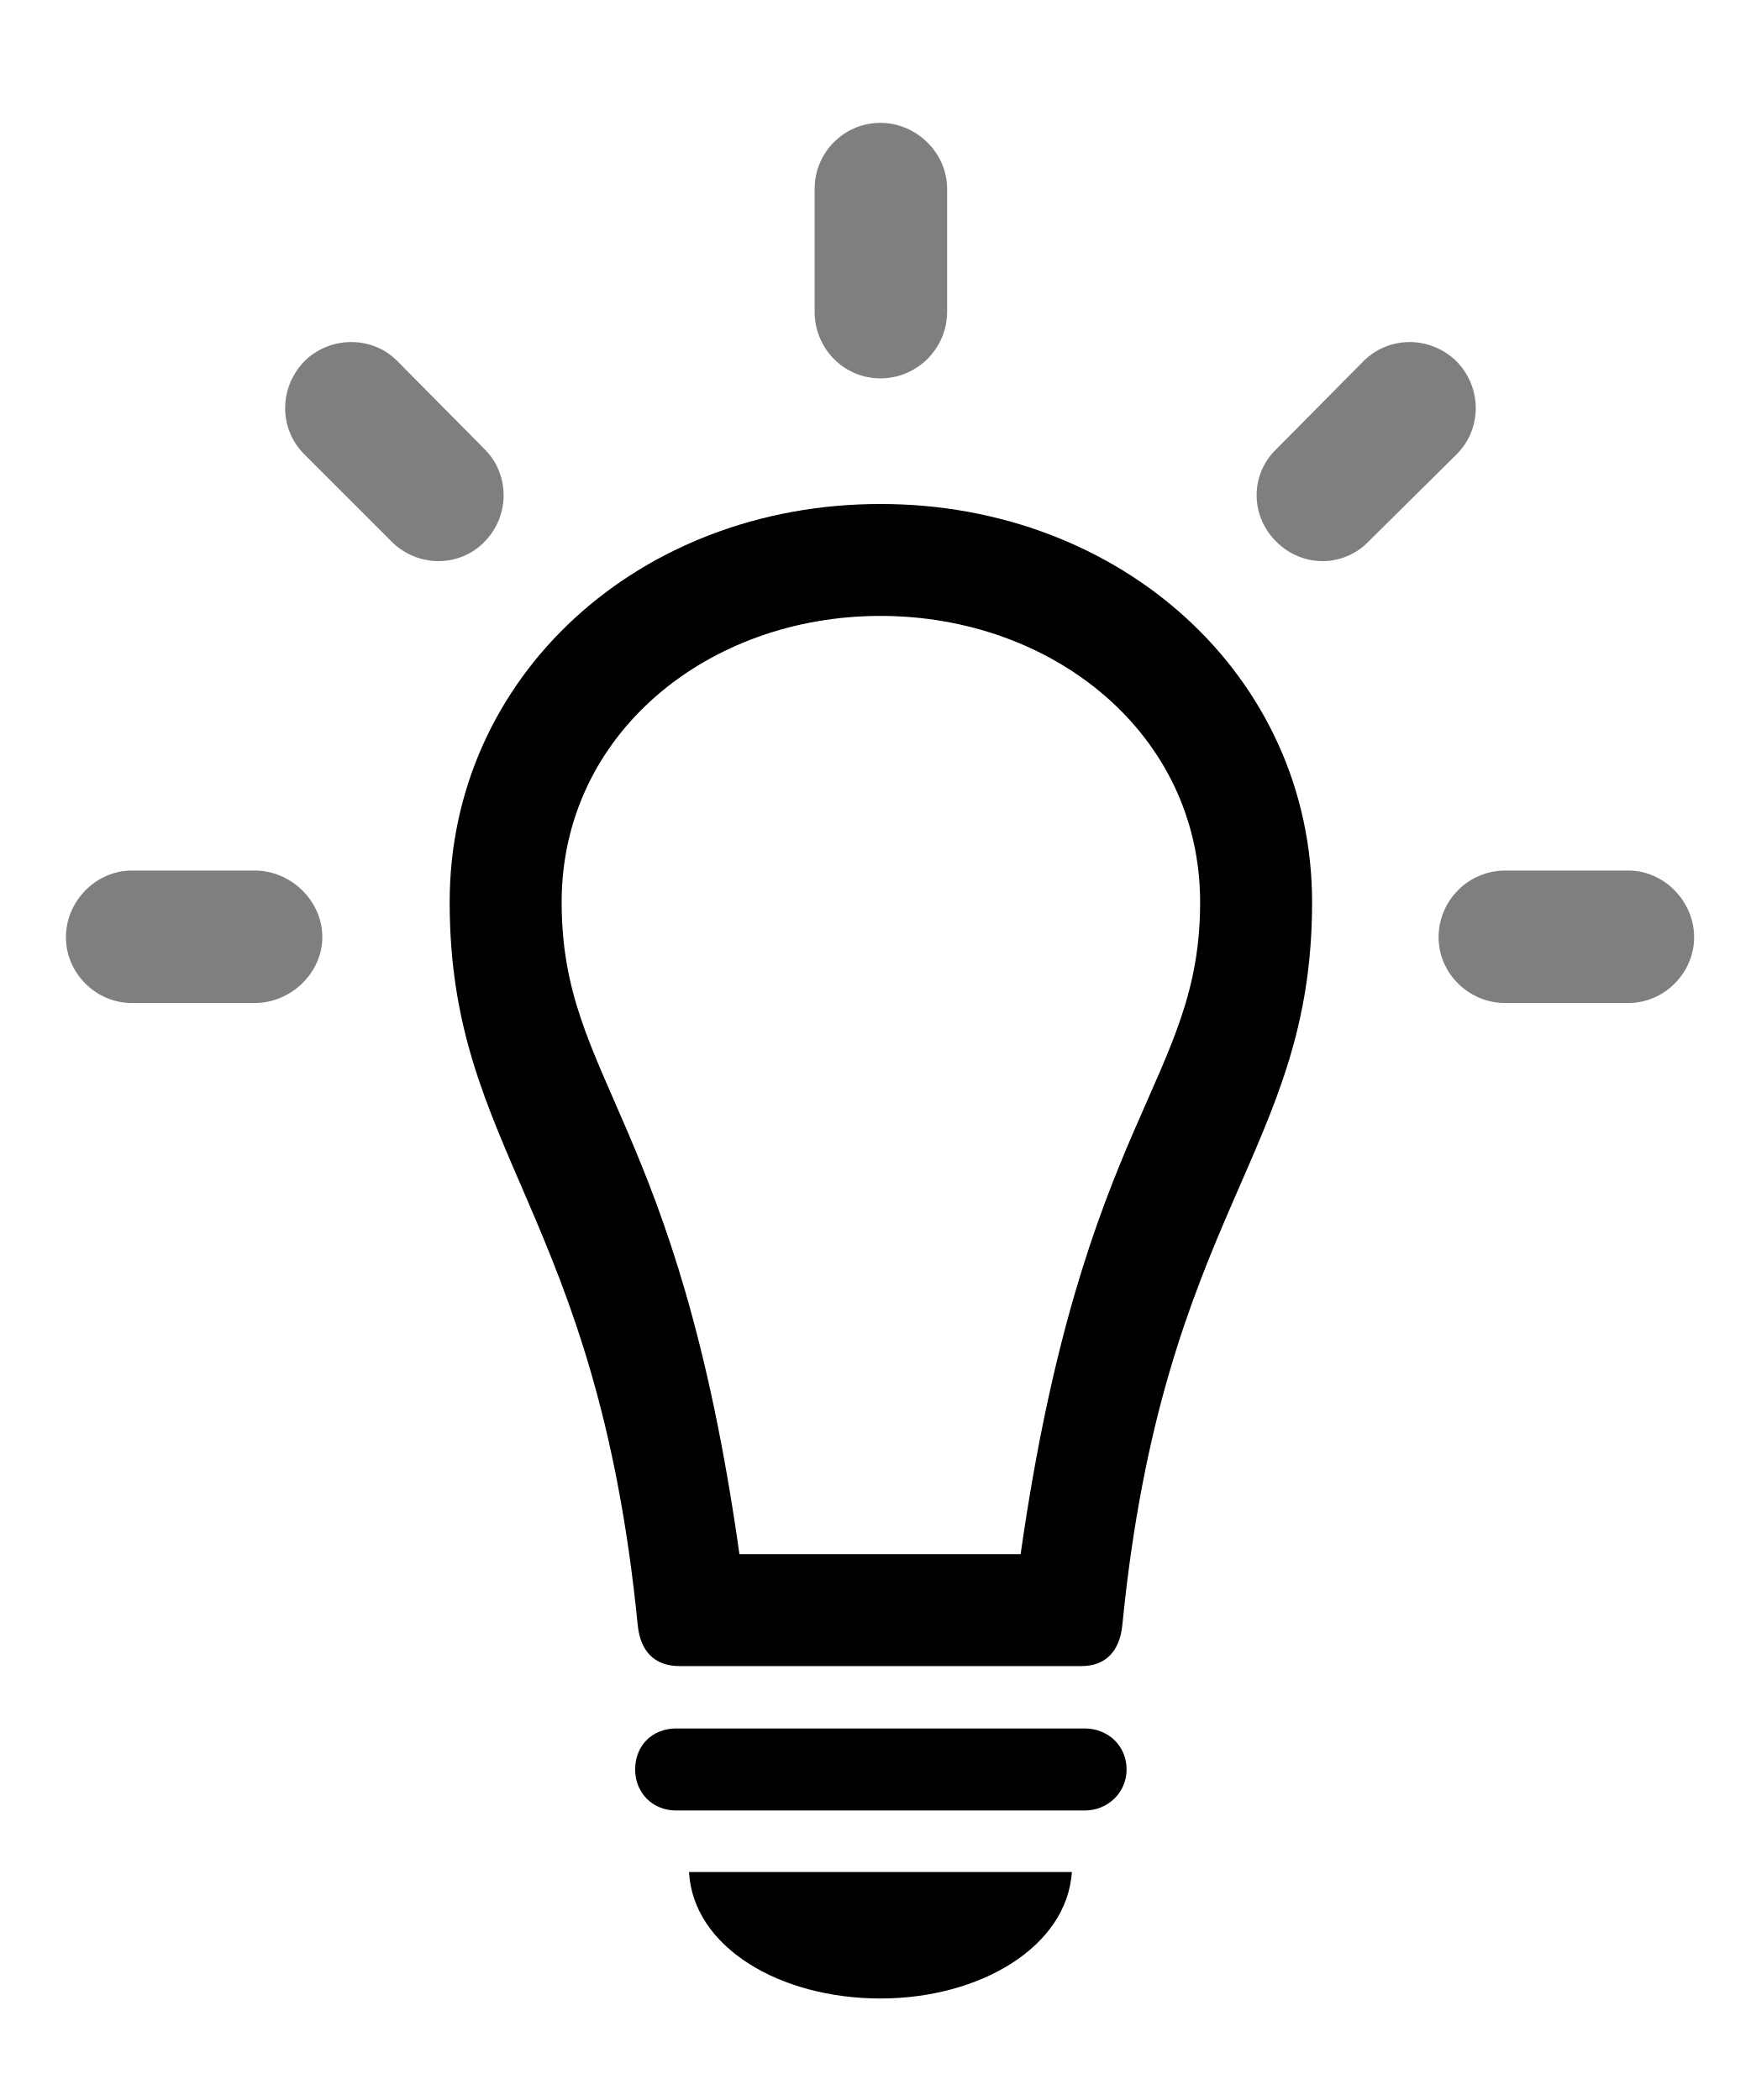
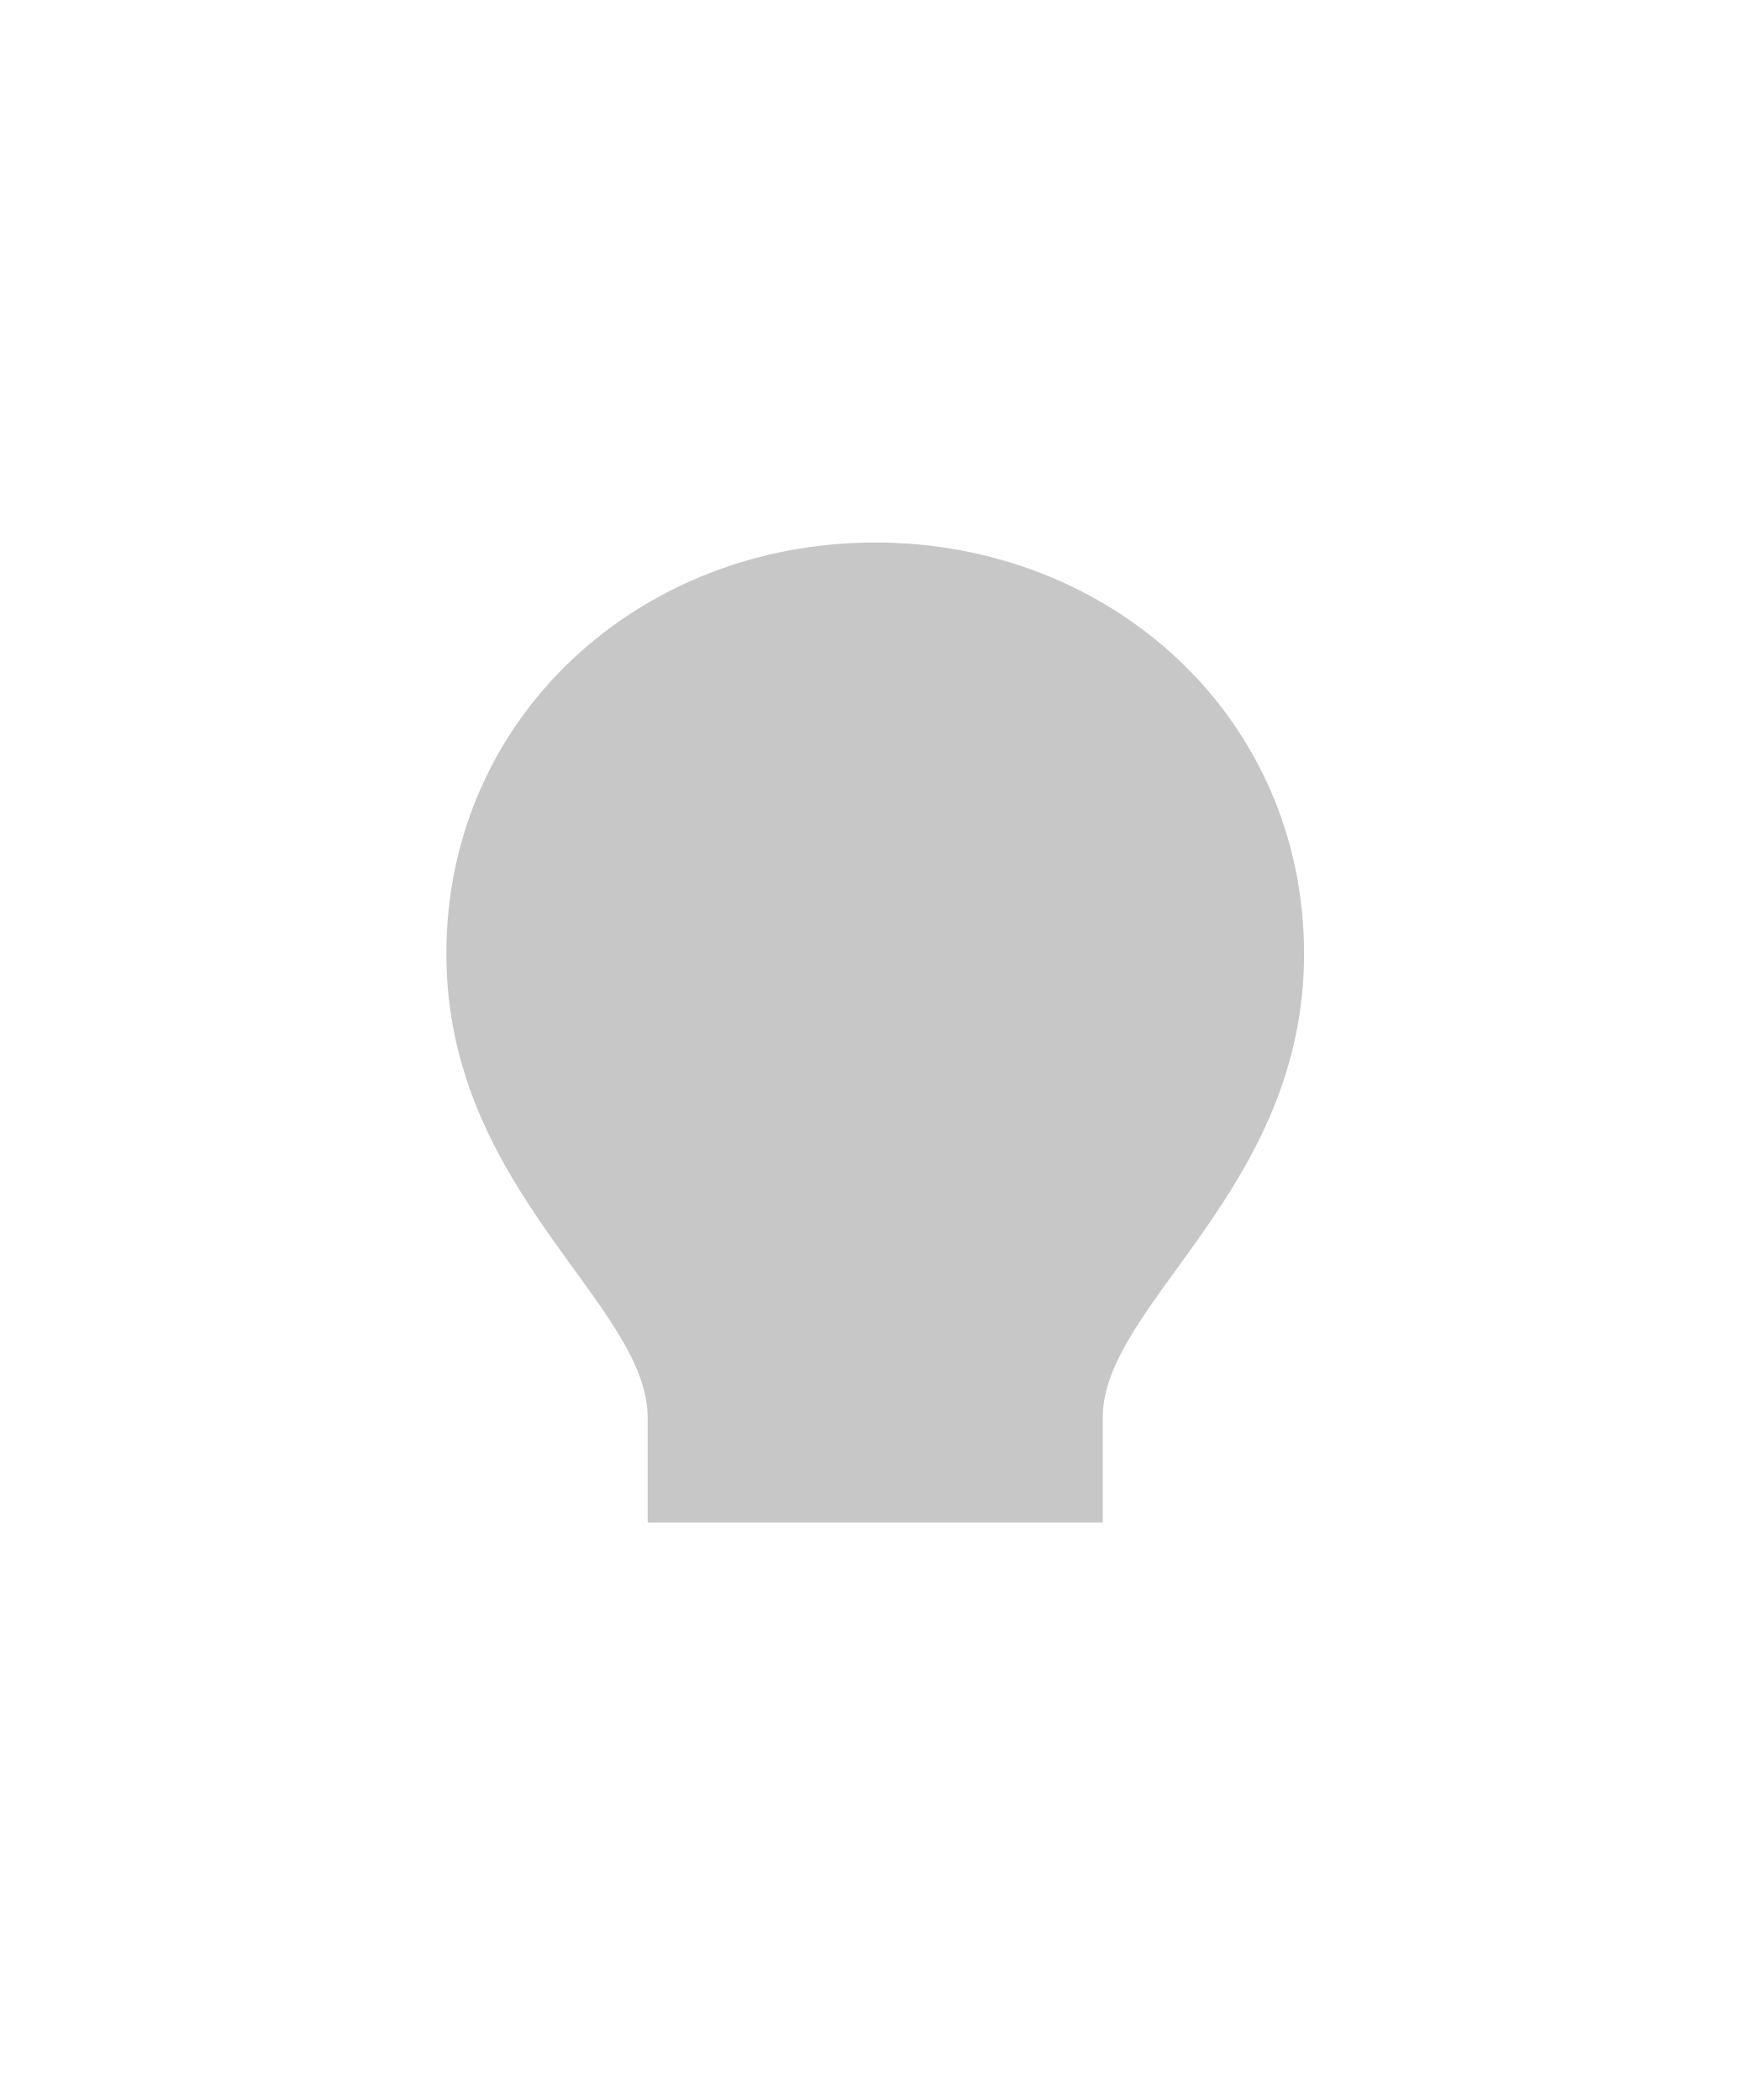
- <svg xmlns="http://www.w3.org/2000/svg" version="1.1" width="20" height="24" viewBox="0 0 100 120">
+ <svg xmlns="http://www.w3.org/2000/svg" width="20" height="24" viewBox="0 0 20 24">
  <style>
-     path { fill: -apple-system-orange; }
-     .secondary { opacity: 0.5; }
+     path, line { stroke: -apple-system-orange; stroke-width: 1.6; stroke-linecap: round; stroke-linejoin: round; }
+     path { fill: -apple-system-orange; fill-opacity: 0.22; }
+     .ray { opacity: 0.55; }
</style>
-   <g id="Regular-S" transform="matrix(1 0 0 1 -6 110)">
-     <path class="secondary" d="M20.557-52.685C22.607-52.685 24.414-54.395 24.414-56.445C24.414-58.545 22.607-60.254 20.557-60.254L13.525-60.254C11.475-60.254 9.766-58.496 9.766-56.445C9.766-54.395 11.475-52.685 13.525-52.685ZM28.369-79.053C29.834-77.588 32.227-77.539 33.691-79.053C35.156-80.566 35.107-82.91 33.691-84.326L28.711-89.356C27.295-90.82 24.854-90.82 23.389-89.356C21.924-87.842 21.924-85.498 23.389-84.033ZM52.539-92.188C52.539-90.088 54.199-88.379 56.299-88.379C58.398-88.379 60.107-90.088 60.107-92.188L60.107-99.219C60.107-101.27 58.35-102.979 56.299-102.979C54.199-102.979 52.539-101.27 52.539-99.219ZM78.906-84.326C77.441-82.91 77.393-80.566 78.906-79.053C80.42-77.539 82.764-77.588 84.18-79.053L89.209-84.033C90.674-85.498 90.674-87.842 89.209-89.356C87.695-90.82 85.352-90.82 83.887-89.356ZM99.023-52.685C101.074-52.685 102.783-54.395 102.783-56.445C102.783-58.496 101.074-60.254 99.023-60.254L91.992-60.254C89.893-60.254 88.184-58.545 88.184-56.445C88.184-54.395 89.893-52.685 91.992-52.685Z" />
-     <path class="primary" d="M56.299-81.201C42.48-81.201 31.689-71.338 31.689-58.447C31.689-44.092 40.088-40.82 42.432-17.139C42.578-15.674 43.359-14.795 44.824-14.795L67.773-14.795C69.189-14.795 69.971-15.674 70.117-17.139C72.461-40.82 80.957-44.092 80.957-58.447C80.957-71.338 70.068-81.201 56.299-81.201ZM56.299-74.805C66.162-74.805 74.561-68.066 74.561-58.447C74.561-48.193 67.871-46.191 64.307-21.191L48.242-21.191C44.727-46.191 38.086-48.193 38.086-58.447C38.086-68.066 46.435-74.805 56.299-74.805ZM44.629-6.543L67.969-6.543C69.287-6.543 70.361-7.568 70.361-8.887C70.361-10.254 69.287-11.23 67.969-11.23L44.629-11.23C43.262-11.23 42.285-10.254 42.285-8.887C42.285-7.568 43.262-6.543 44.629-6.543ZM56.299 4.199C61.963 4.199 66.943 1.27 67.236-3.027L45.361-3.027C45.605 1.27 50.537 4.199 56.299 4.199Z" />
-   </g>
+   <line class="ray" x1="10.00" y1="3.30" x2="10.00" y2="1.90" />
+   <line class="ray" x1="15.46" y1="5.44" x2="16.45" y2="4.45" />
+   <line class="ray" x1="4.54" y1="5.44" x2="3.55" y2="4.45" />
+   <line class="ray" x1="17.68" y1="9.55" x2="19.06" y2="9.30" />
+   <line class="ray" x1="2.32" y1="9.55" x2="0.94" y2="9.30" />
+   <path d="M7.4 17.4 V16.2 C7.4 14.9 5.1 13.6 5.1 10.9 C5.1 8.2 7.3 6.2 10 6.2 C12.7 6.2 14.9 8.2 14.9 10.9 C14.9 13.6 12.6 14.9 12.6 16.2 V17.4 Z" />
+   <line x1="7.4" y1="20" x2="12.6" y2="20" />
+   <line x1="8.8" y1="22.4" x2="11.2" y2="22.4" />
</svg>
